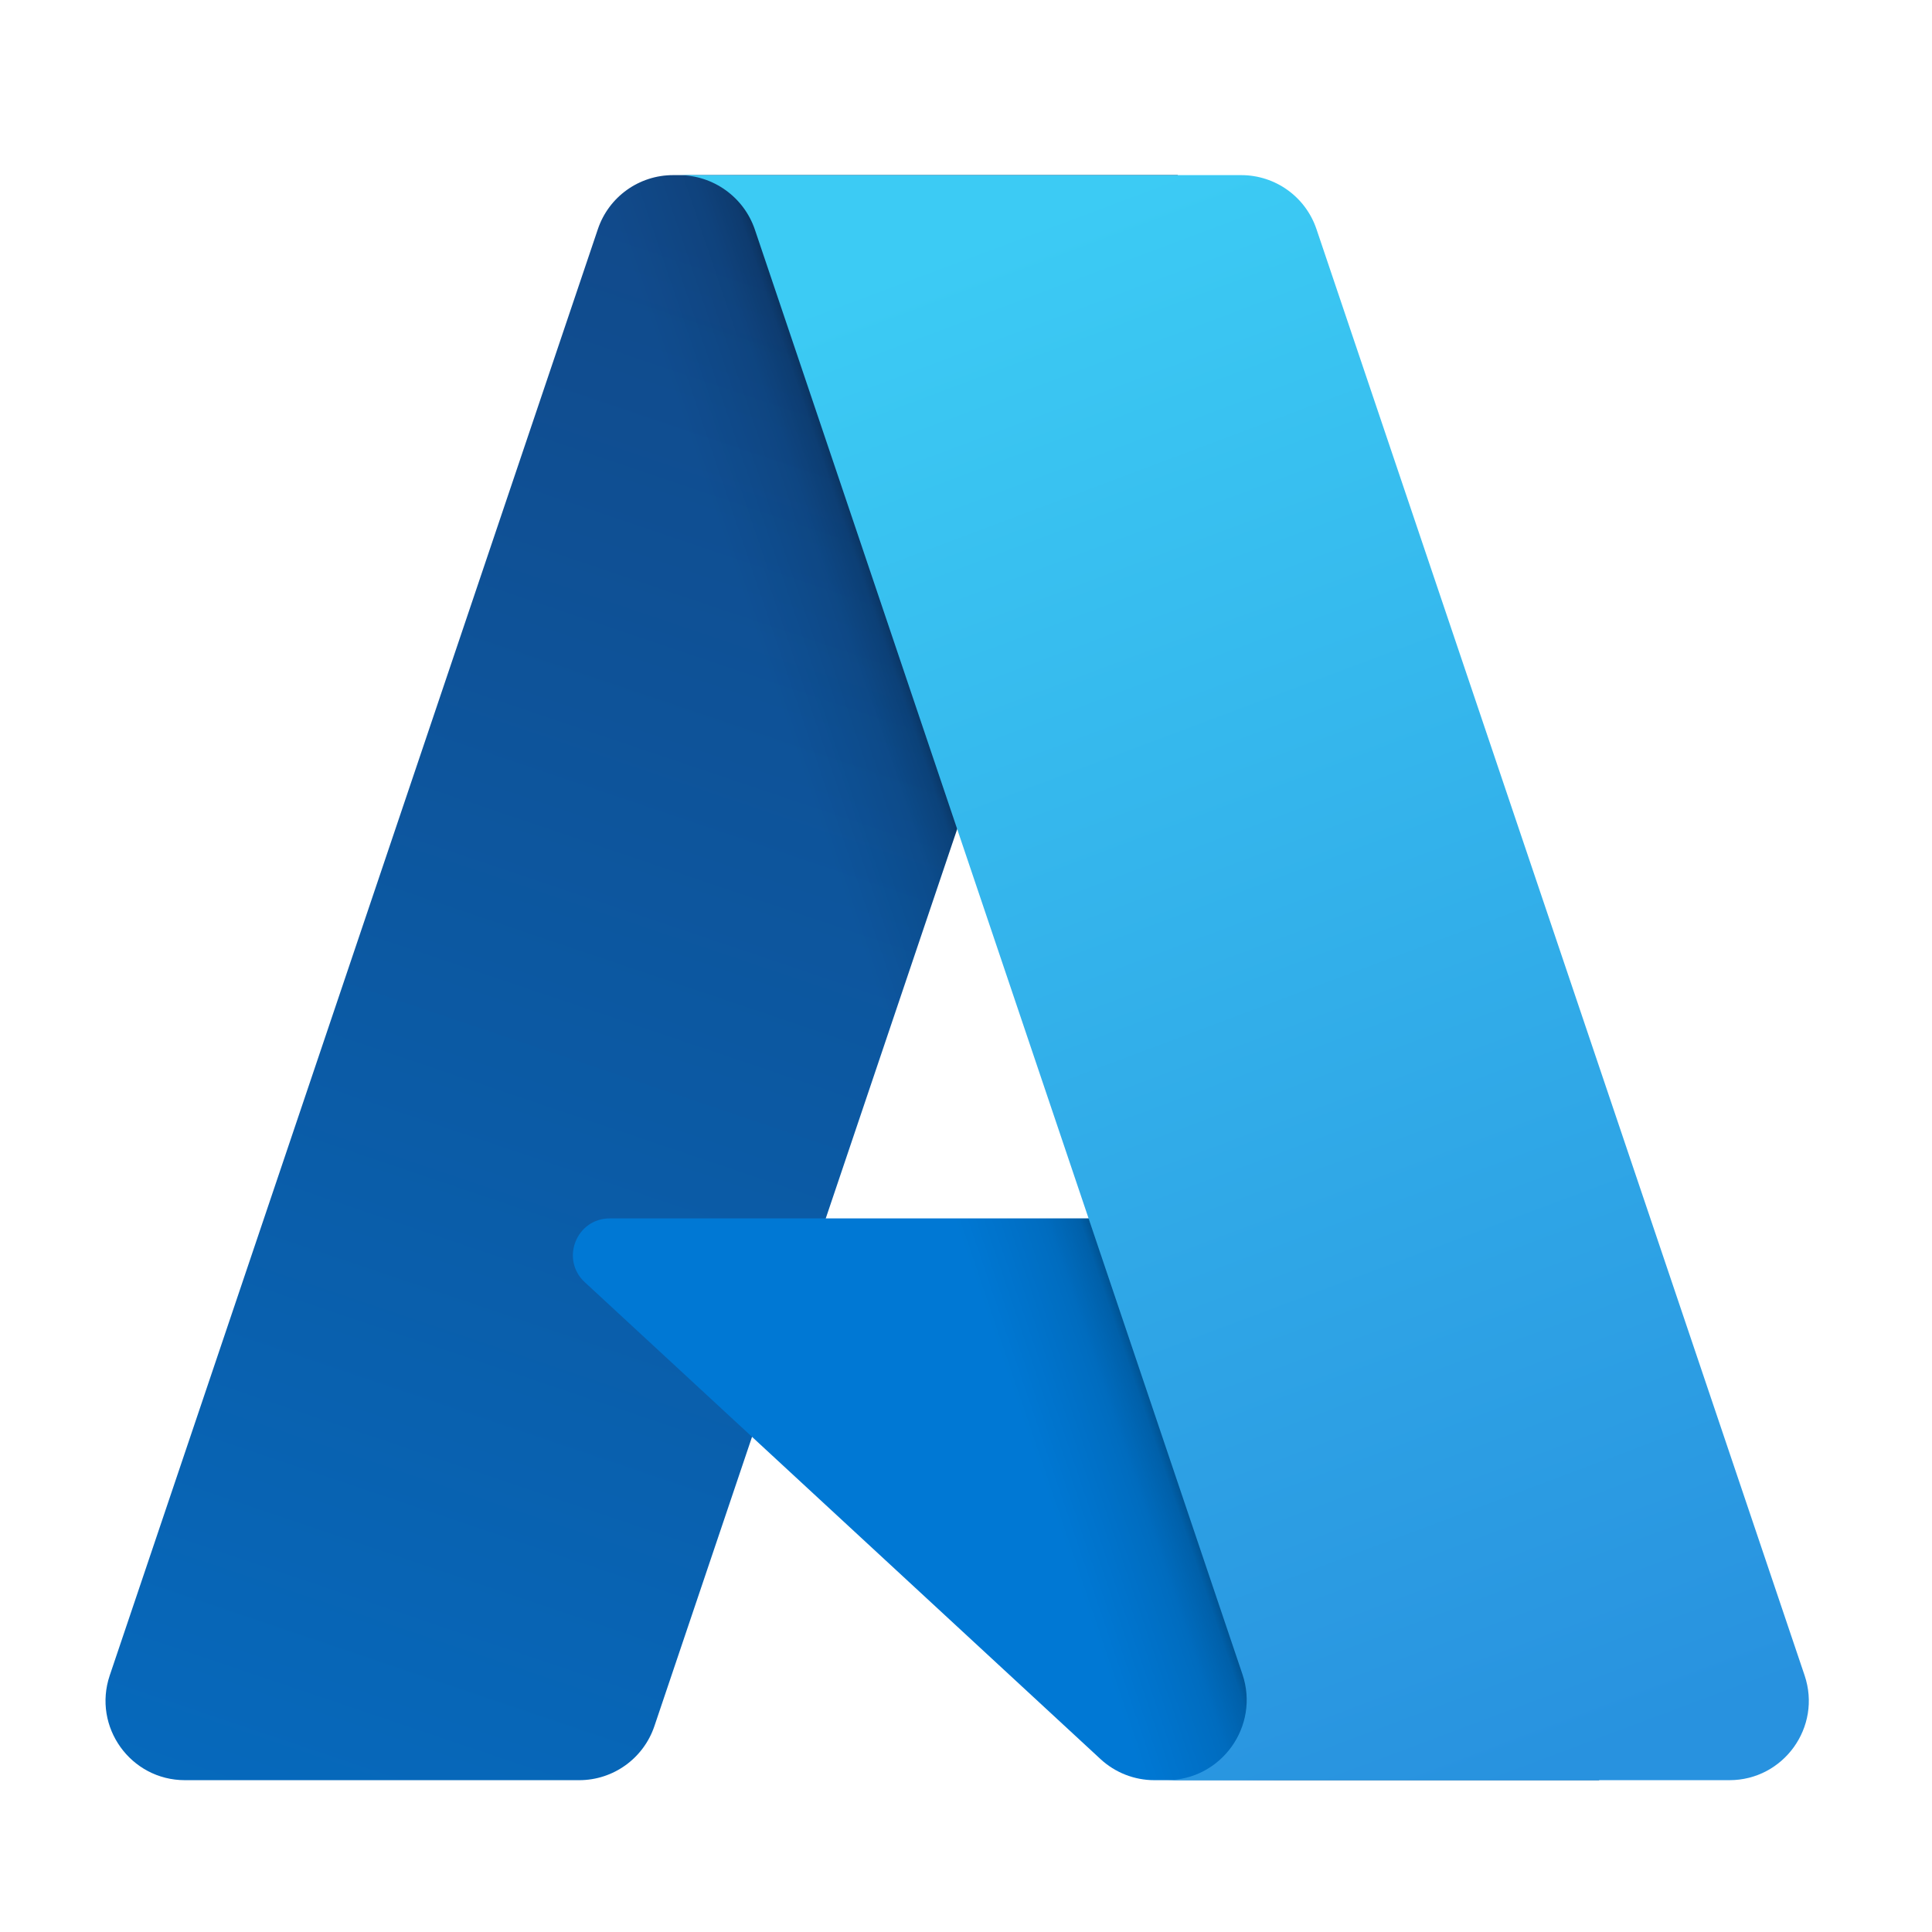
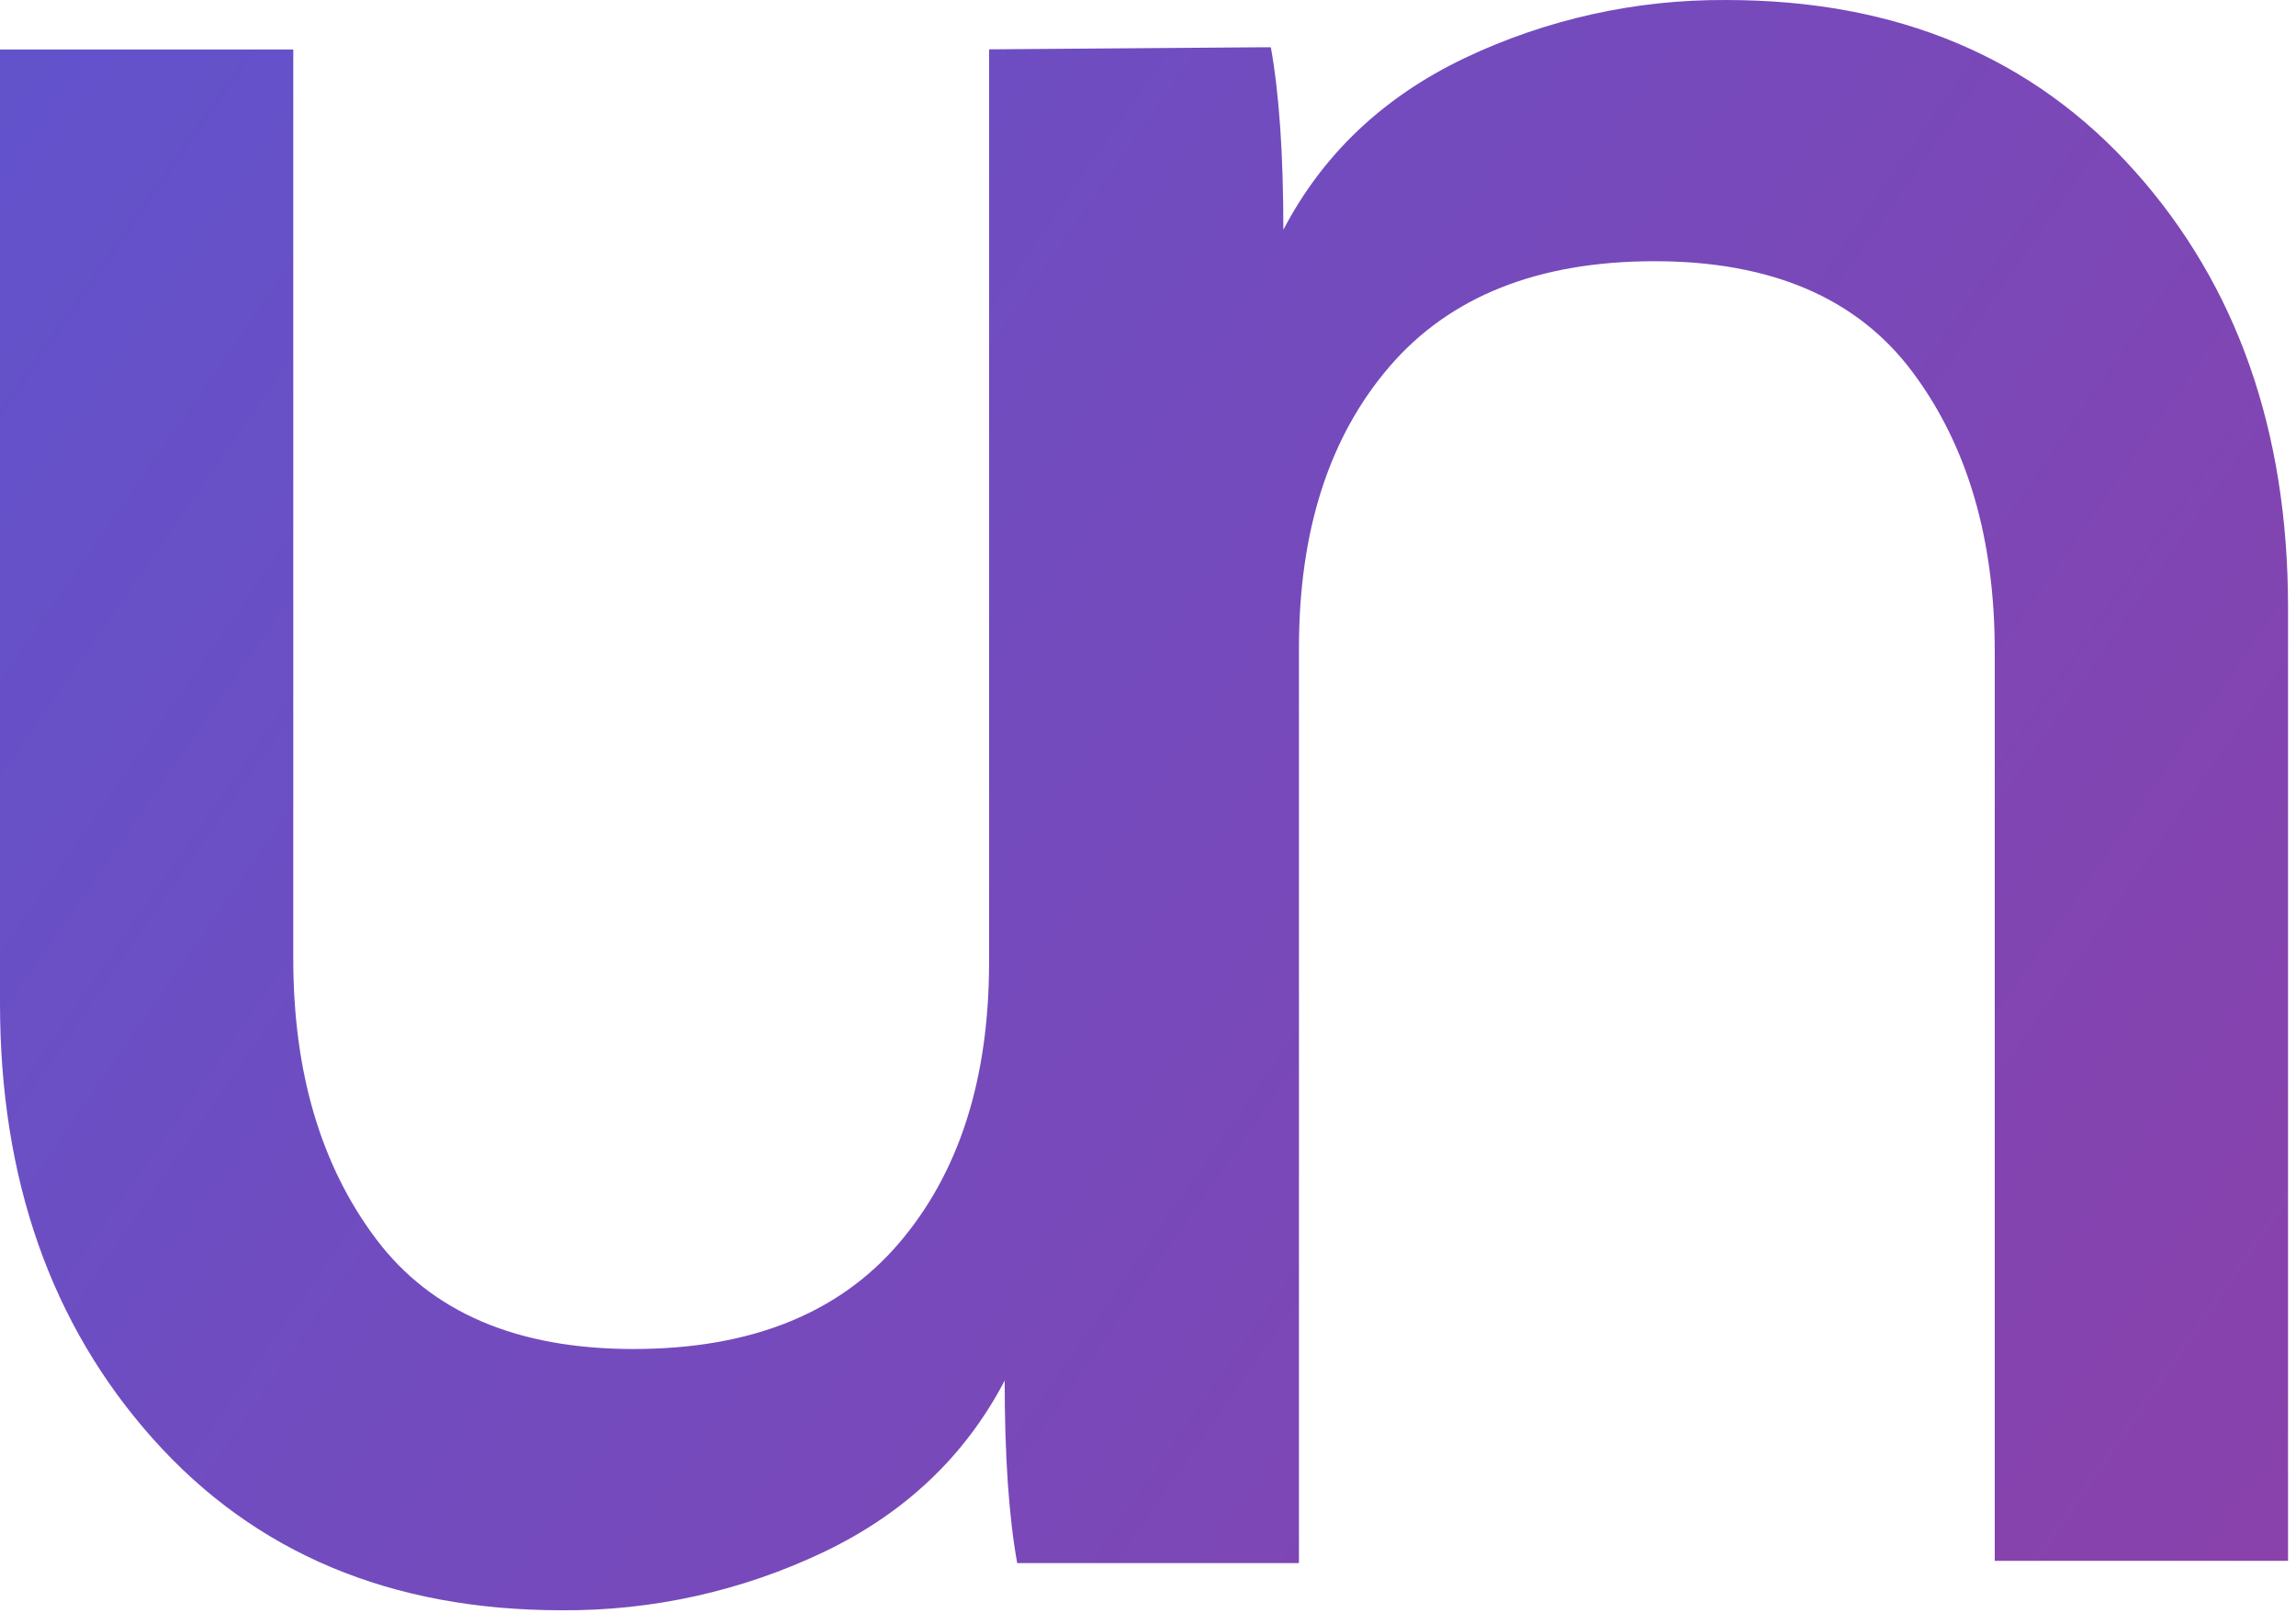
- <svg xmlns="http://www.w3.org/2000/svg" width="100%" height="100%" viewBox="0 0 65 65" fill="none">
-   <path d="M20.115 7.708C20.481 6.622 21.499 5.892 22.645 5.892H39.628L22.016 58.075C21.649 59.161 20.632 59.892 19.486 59.892H6.222C4.395 59.892 3.108 58.098 3.692 56.368L20.115 7.708Z" fill="url(#paint0_linear_2532_530598)" />
-   <path d="M47.224 40.992H20.514C19.388 40.992 18.847 42.374 19.674 43.138L37.025 59.182C37.519 59.639 38.166 59.892 38.838 59.892H53.803L47.224 40.992Z" fill="#0078D4" />
-   <path d="M22.645 5.892C21.499 5.892 20.481 6.622 20.115 7.708L3.692 56.368C3.108 58.098 4.395 59.892 6.222 59.892H19.486C20.631 59.892 21.649 59.161 22.016 58.075L25.283 48.394L36.834 59.174C37.328 59.635 37.979 59.892 38.655 59.892H53.803L47.224 40.992H27.781L39.628 5.892H22.645Z" fill="url(#paint1_linear_2532_530598)" />
-   <path d="M44.291 7.708C43.925 6.622 42.907 5.892 41.761 5.892H22.753H22.84C23.998 5.892 25.027 6.631 25.398 7.728L41.8 56.328C42.391 58.078 41.089 59.892 39.242 59.892H38.953H58.184C60.01 59.892 61.298 58.098 60.714 56.368L44.291 7.708Z" fill="url(#paint2_linear_2532_530598)" />
+ <svg xmlns="http://www.w3.org/2000/svg" width="235" height="165" viewBox="0 0 235 165" fill="none">
+   <path d="M132.854 159.956H104.112C103.257 155.217 102.83 148.992 102.83 141.28C98.789 149.009 92.615 154.858 84.31 158.825C75.925 162.817 66.756 164.853 57.484 164.784C40.027 164.784 26.082 158.933 15.649 147.232C5.216 135.531 0 120.668 0 102.642V5.062H30.017V98.119C30.017 109.712 32.839 119.265 38.483 126.779C44.127 134.292 52.908 138.049 64.828 138.049C76.752 138.049 85.801 134.454 91.974 127.263C98.148 120.073 101.235 110.466 101.235 98.442V5.049L129.336 4.835L129.336 4.841L130.073 4.835C130.927 9.574 131.354 15.8 131.354 23.512C135.4 15.783 141.574 9.932 149.875 5.96C158.261 1.971 167.429 -0.065 176.701 0.002C194.157 0.002 208.102 5.852 218.535 17.553C228.968 29.254 234.185 44.118 234.185 62.143V159.724H204.167V66.667C204.167 55.073 201.345 45.52 195.702 38.006C190.058 30.493 181.276 26.734 169.357 26.73C157.437 26.73 148.388 30.327 142.21 37.522C136.033 44.716 132.946 54.324 132.95 66.344V159.95H132.854L132.854 159.956Z" fill="url(#paint0_linear_1902_53)" />
  <defs>
-     <linearGradient id="paint0_linear_2532_530598" x1="22.551" y1="7.761" x2="4.939" y2="59.79" gradientUnits="userSpaceOnUse">
-       <stop stop-color="#114A8B" />
-       <stop offset="1" stop-color="#0669BC" />
-     </linearGradient>
-     <linearGradient id="paint1_linear_2532_530598" x1="36.622" y1="40.997" x2="32.551" y2="42.374" gradientUnits="userSpaceOnUse">
-       <stop stop-opacity="0.3" />
-       <stop offset="0.071" stop-opacity="0.2" />
-       <stop offset="0.321" stop-opacity="0.1" />
-       <stop offset="0.623" stop-opacity="0.05" />
-       <stop offset="1" stop-opacity="0" />
-     </linearGradient>
-     <linearGradient id="paint2_linear_2532_530598" x1="33.716" y1="7.761" x2="53.049" y2="59.267" gradientUnits="userSpaceOnUse">
-       <stop stop-color="#3CCBF4" />
-       <stop offset="1" stop-color="#2892DF" />
+     <linearGradient id="paint0_linear_1902_53" x1="0" y1="0" x2="235.101" y2="163.416" gradientUnits="userSpaceOnUse">
+       <stop stop-color="#6153CC" />
+       <stop offset="1" stop-color="#8A41AB" />
    </linearGradient>
  </defs>
</svg>
